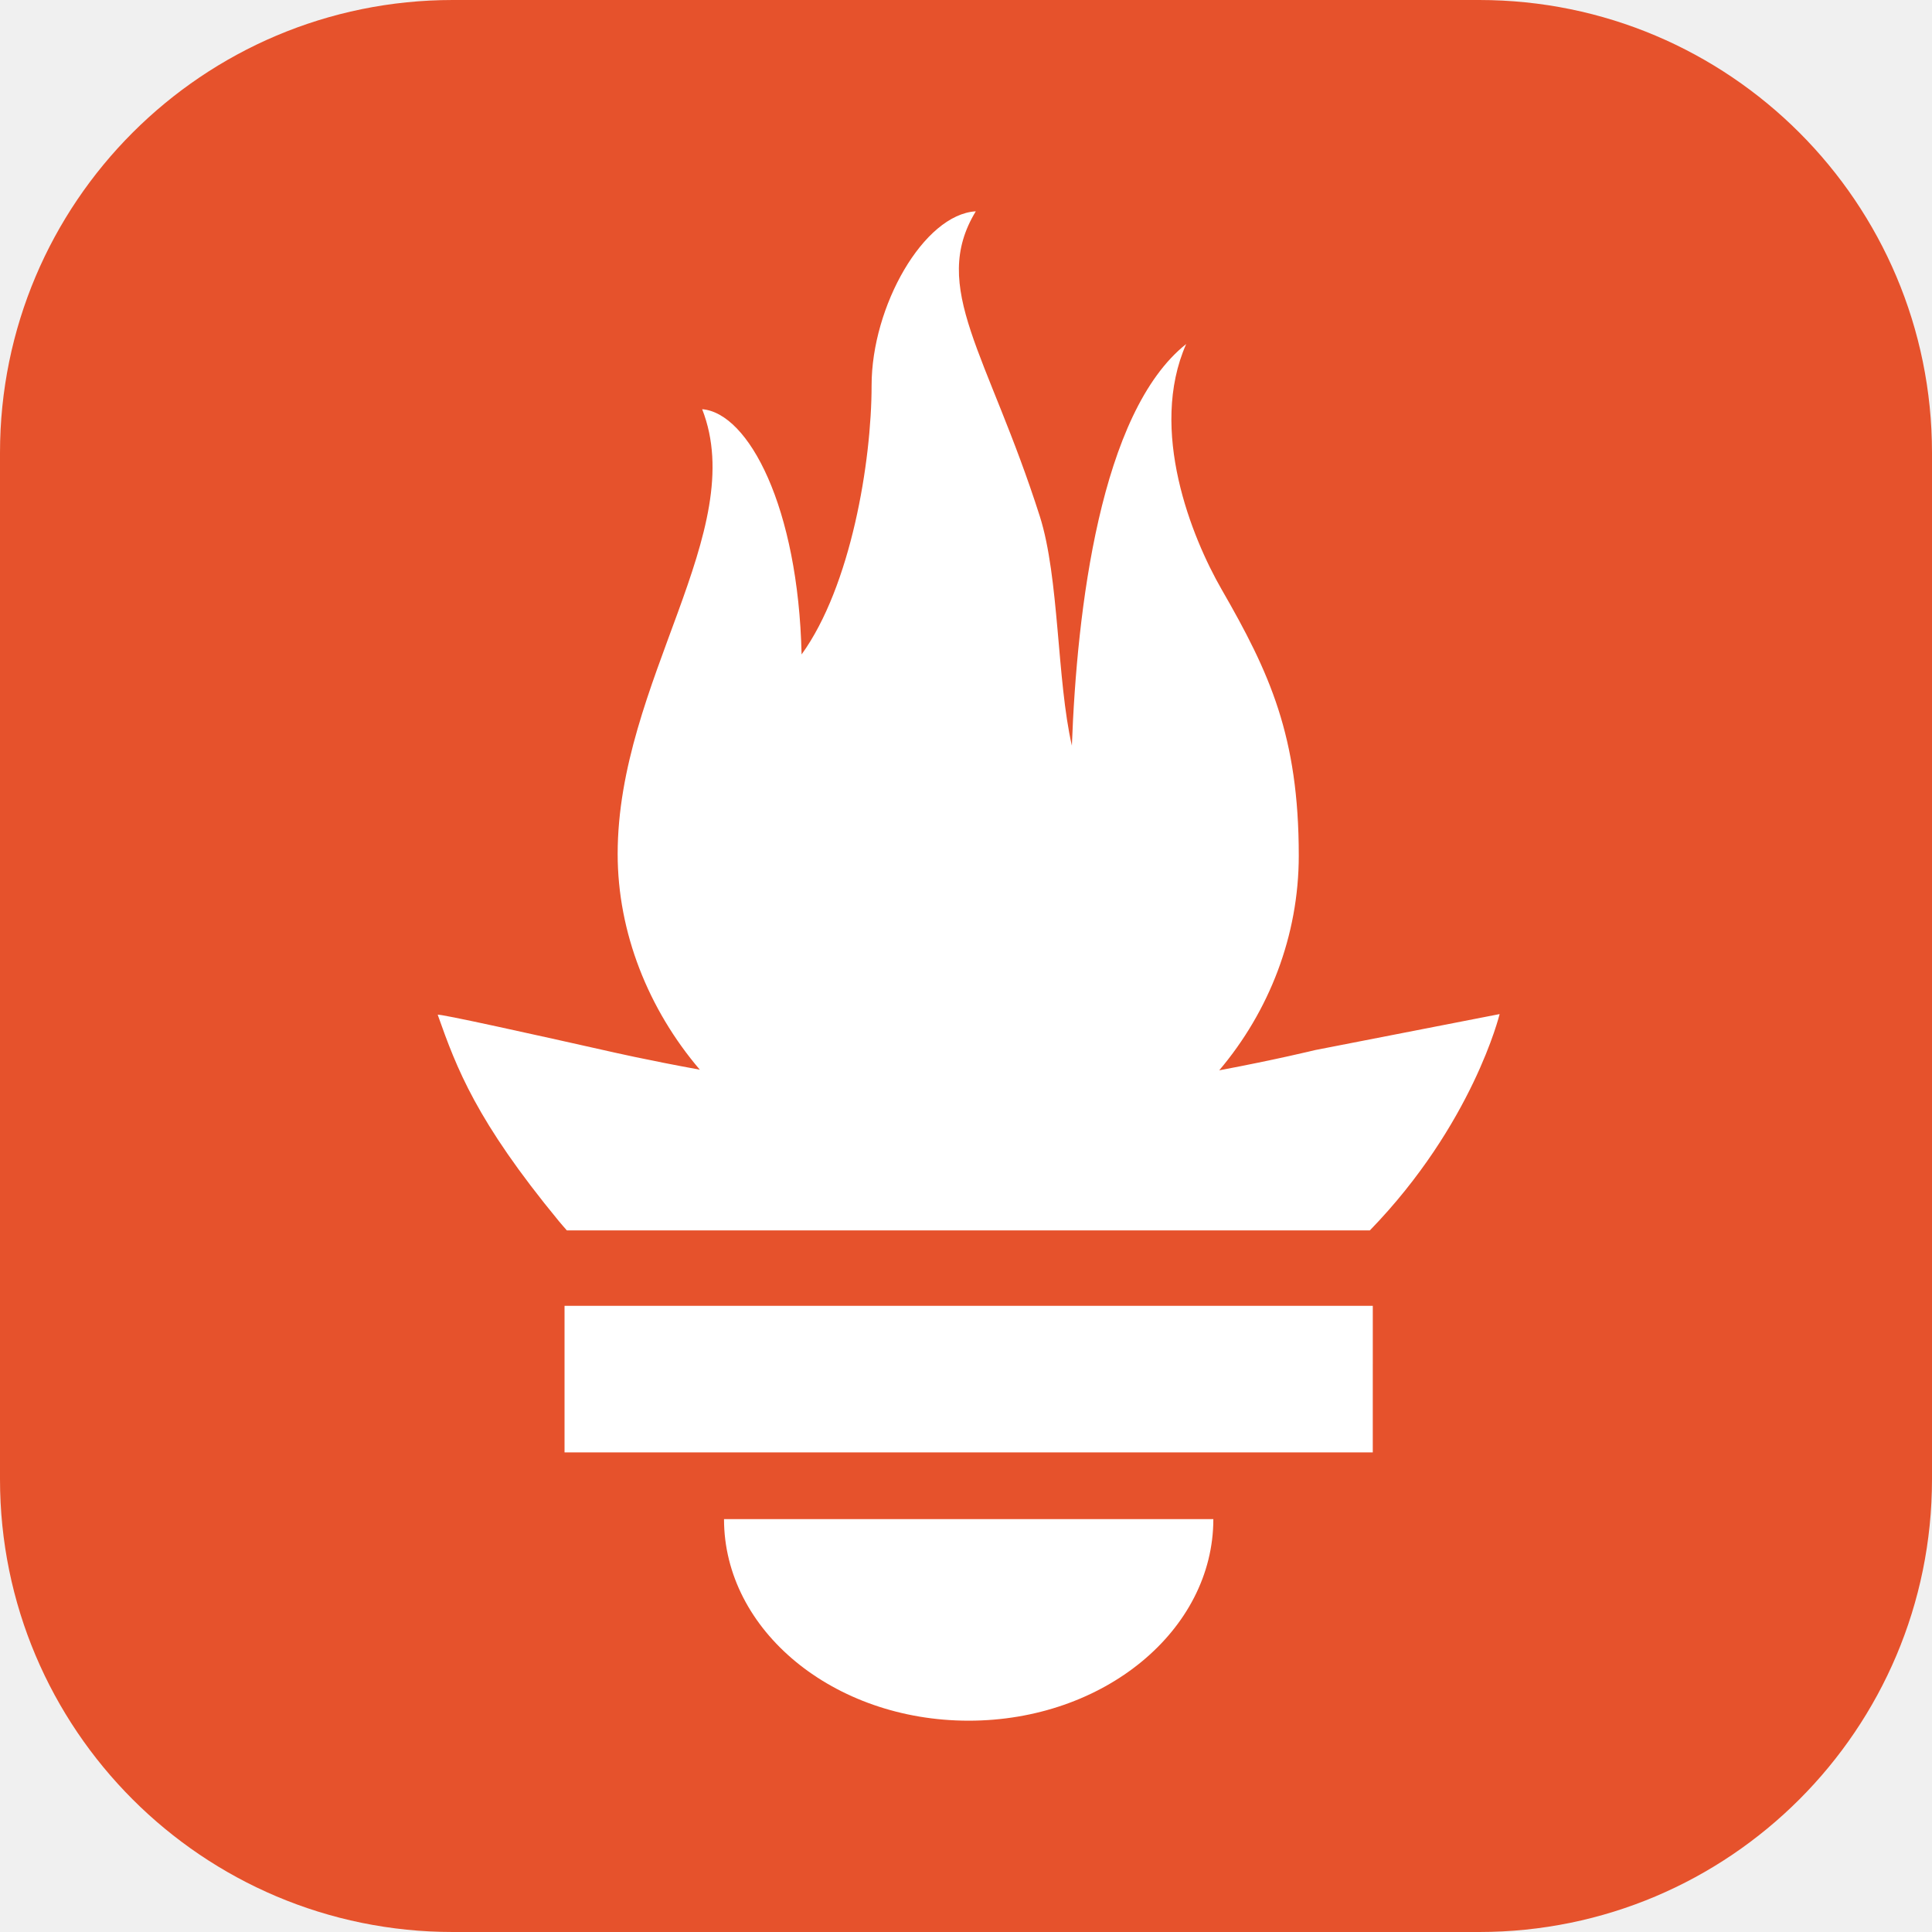
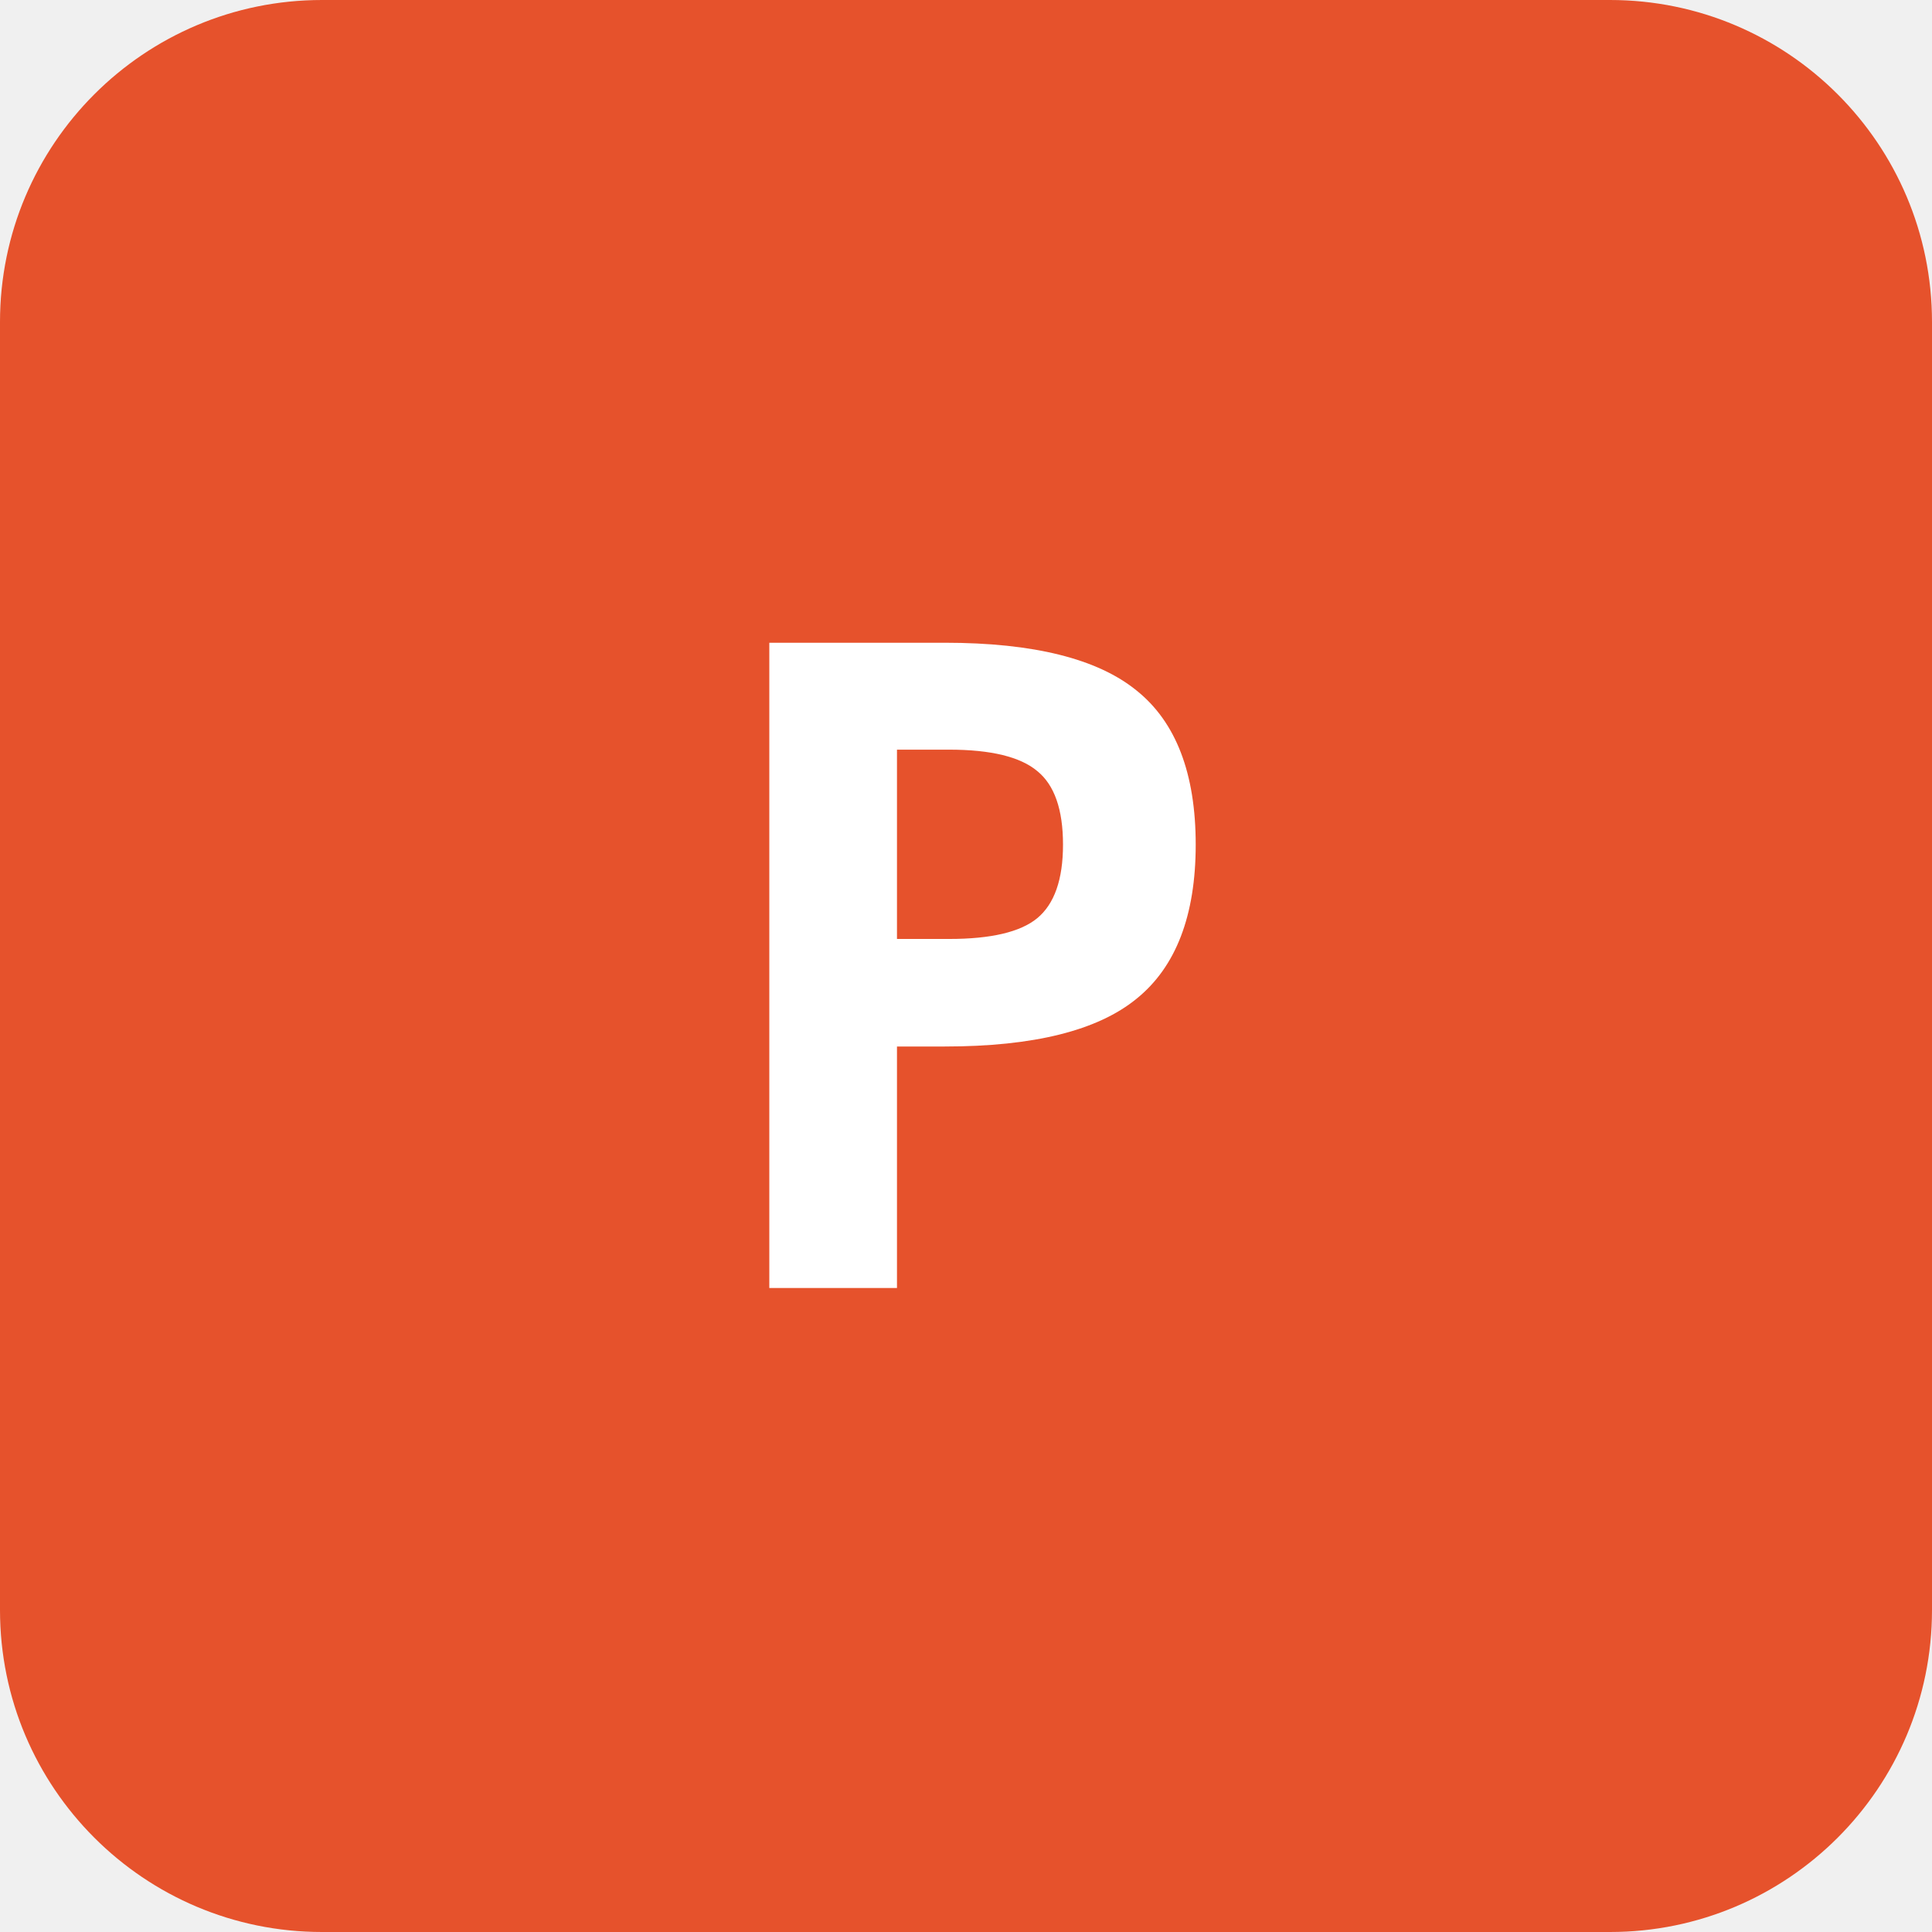
- <svg xmlns="http://www.w3.org/2000/svg" width="256" height="256" viewBox="0 0 256 256">
-   <g fill="none">
-     <rect width="256" height="256" fill="#E6522C" rx="60" />
-     <path fill="#fff" d="M128.355 228c-17.903 0-32.419-11.96-32.419-26.708h64.838c0 14.746-14.515 26.708-32.419 26.708Zm53.545-35.553H74.804v-19.42h107.098l-.002 19.42Zm-.384-29.415H75.109c-.354-.408-.715-.811-1.057-1.225c-10.963-13.311-13.545-20.26-16.052-27.342c-.042-.233 13.293 2.725 22.75 4.852c0 0 4.865 1.126 11.98 2.423c-6.831-8.006-10.887-18.185-10.887-28.588c0-22.84 17.518-42.798 11.198-58.93c6.15.5 12.73 12.981 13.174 32.495c6.539-9.036 9.276-25.538 9.276-35.656c0-10.476 6.902-22.645 13.807-23.061c-6.155 10.144 1.595 18.84 8.483 40.413c2.584 8.104 2.254 21.74 4.249 30.388c.662-17.961 3.75-44.17 15.145-53.217c-5.027 11.394.744 25.652 4.691 32.507c6.368 11.059 10.228 19.438 10.228 35.284c0 10.625-3.923 20.628-10.54 28.448c7.524-1.412 12.72-2.685 12.72-2.685l24.434-4.767s-3.549 14.6-17.192 28.661Z" />
-   </g>
+ <svg xmlns="http://www.w3.org/2000/svg" viewBox="0 0 48 48" width="48" height="48">
+   <rect width="48" height="48" rx="8" fill="#e6522c" />
+   <text x="24" y="32" font-family="monospace,sans-serif" font-size="22" font-weight="700" fill="#fff" text-anchor="middle">P</text>
</svg>
